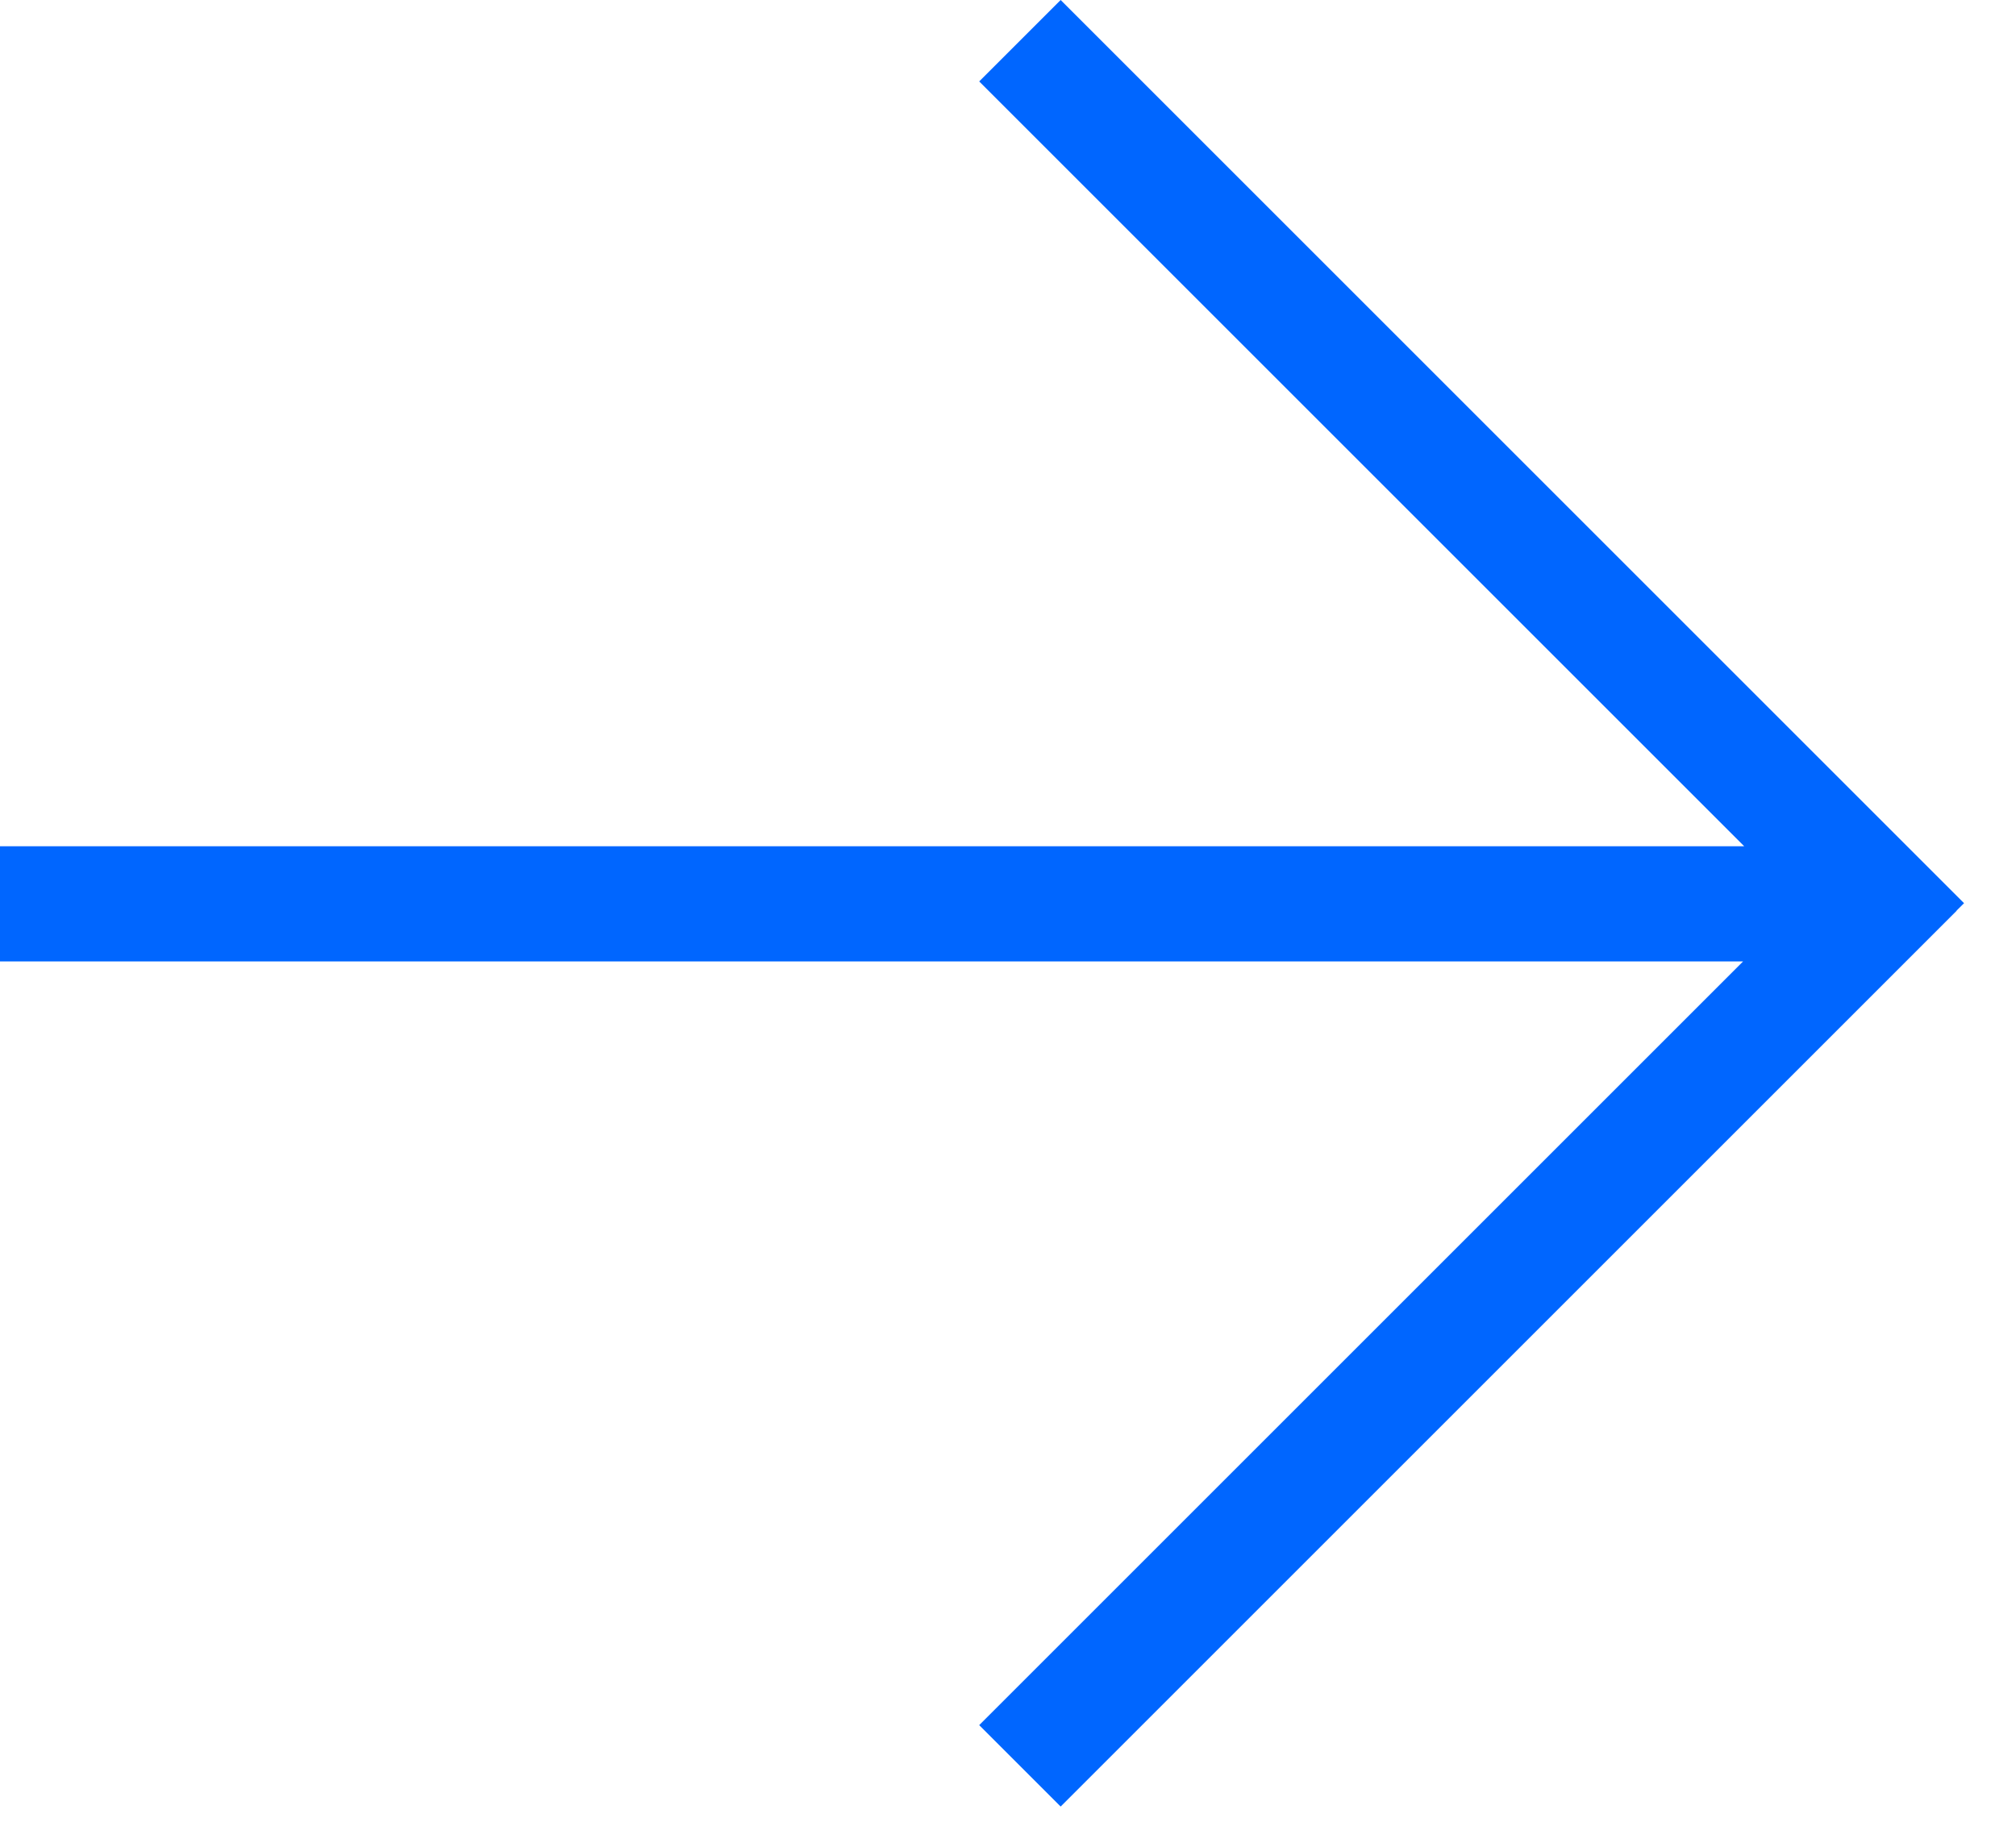
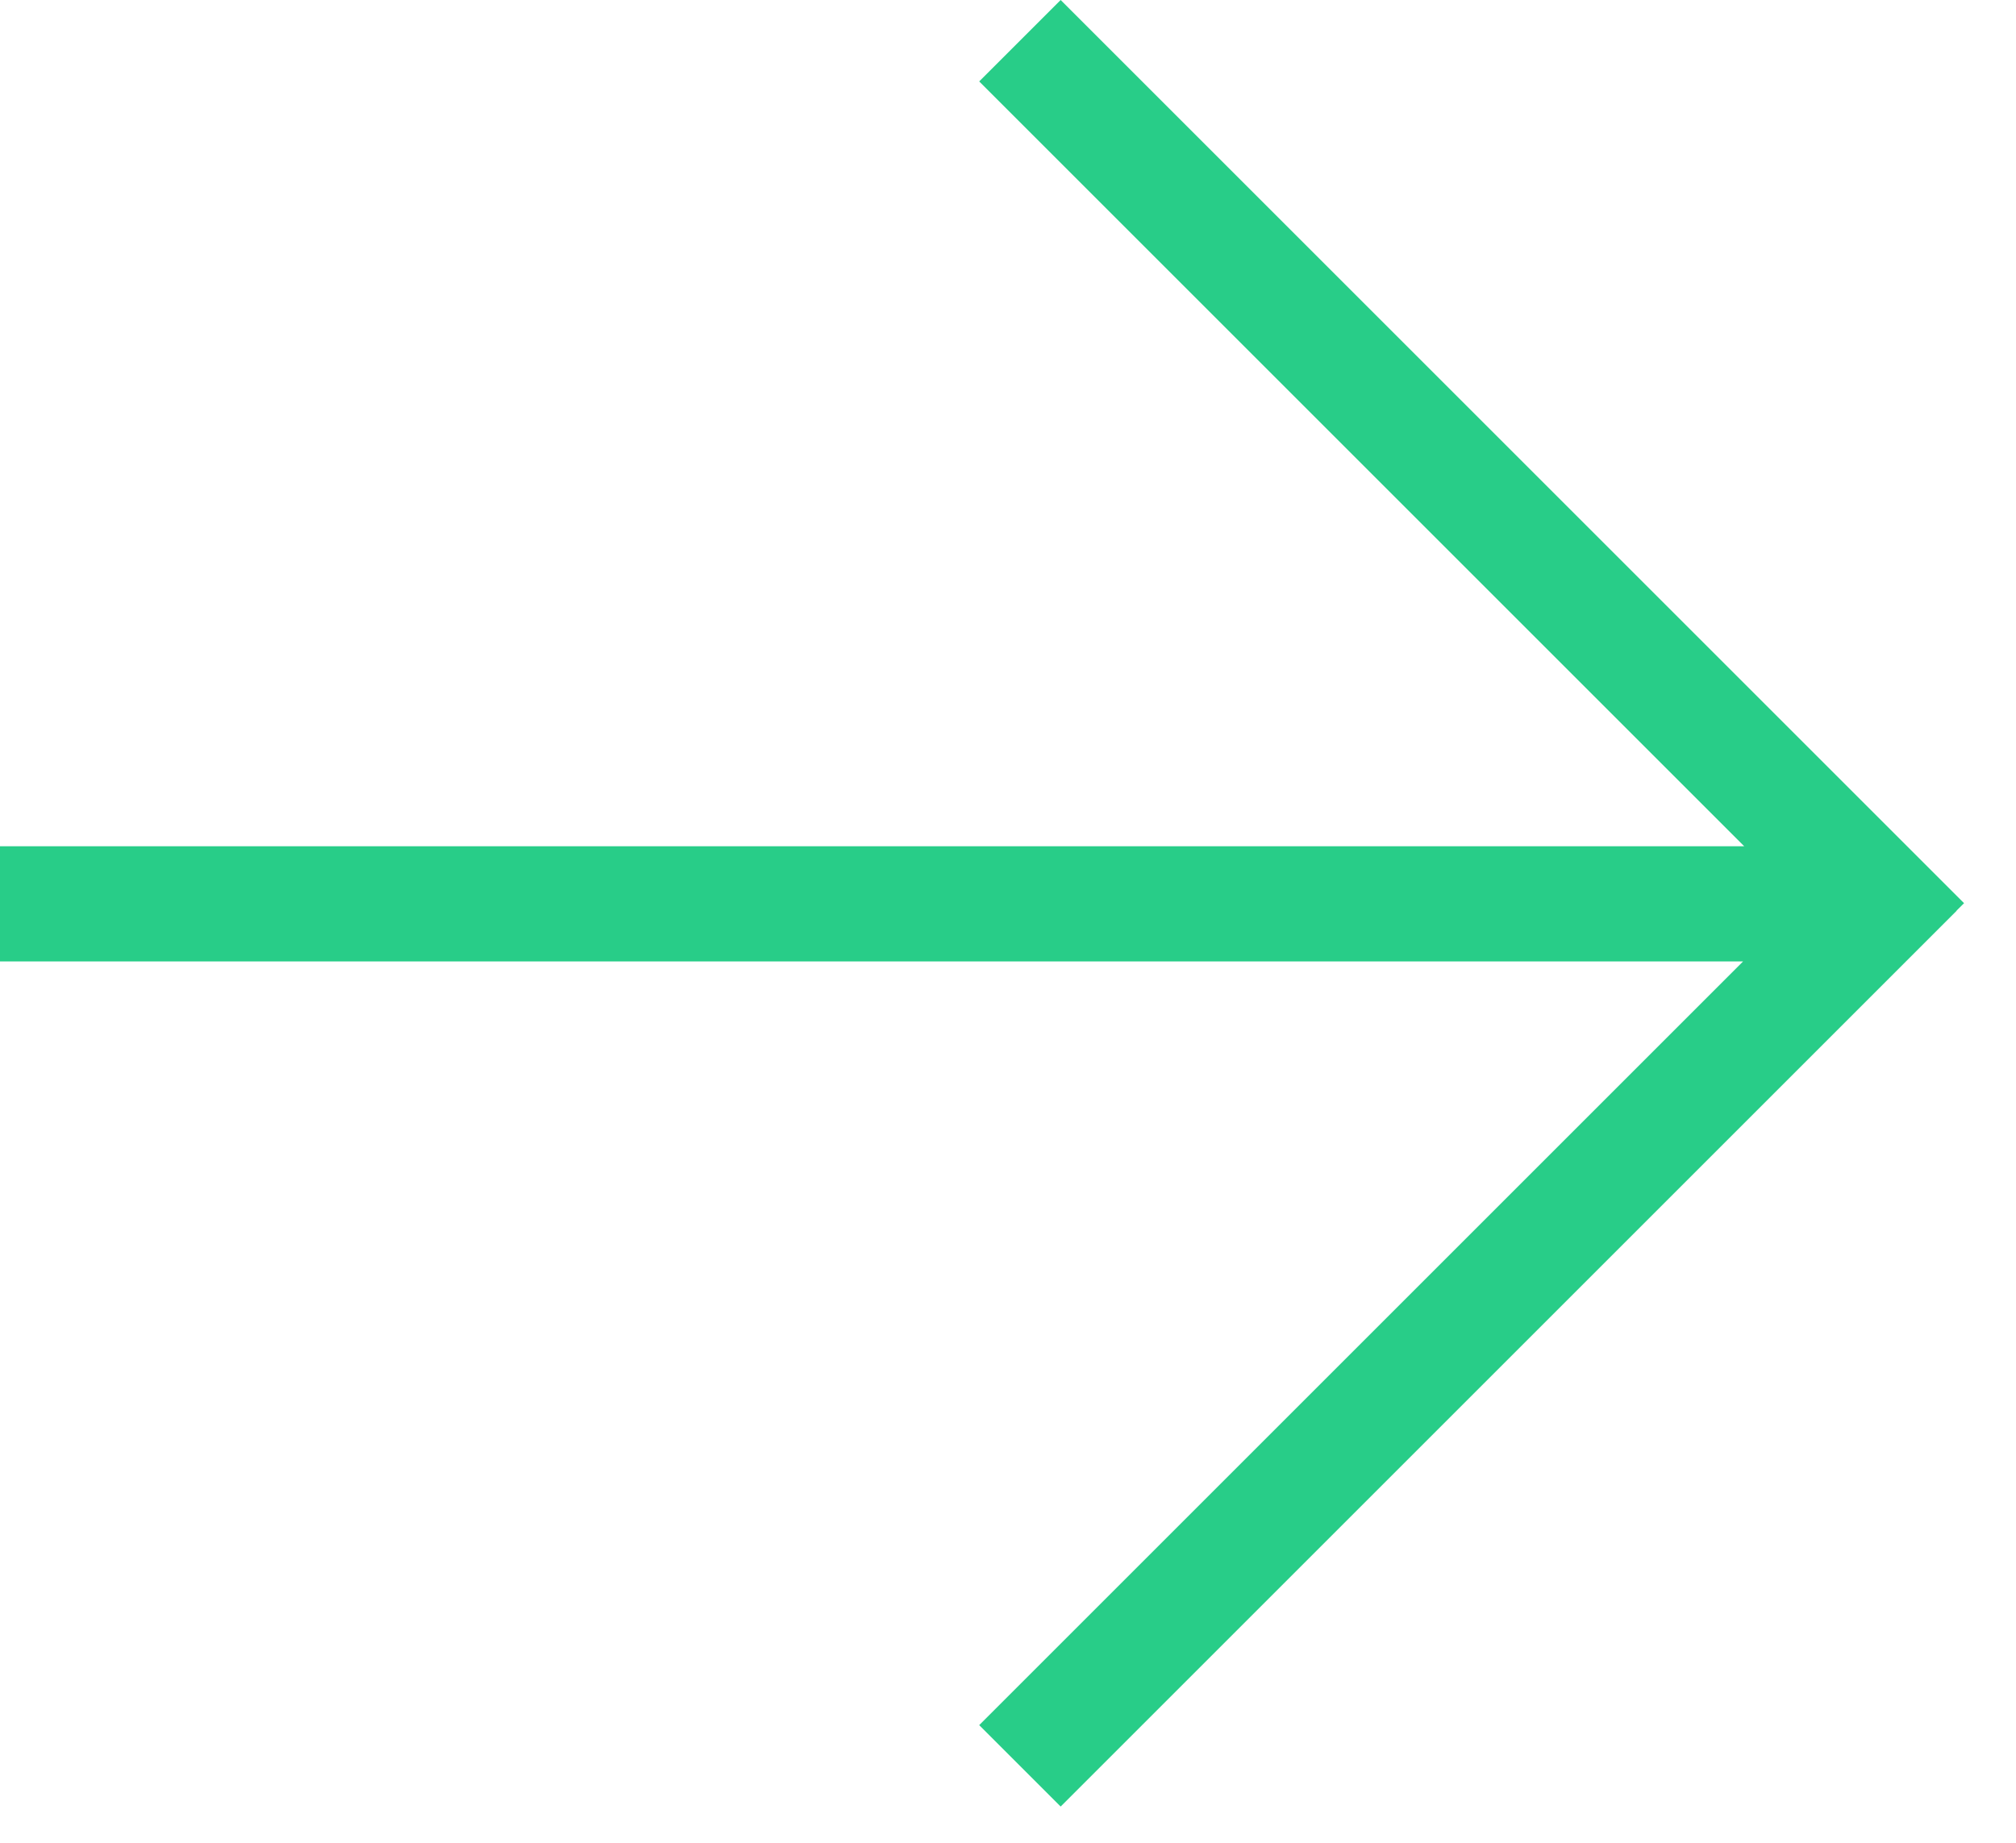
<svg xmlns="http://www.w3.org/2000/svg" width="35" height="32" viewBox="0 0 35 32" fill="none">
-   <path fill-rule="evenodd" clip-rule="evenodd" d="M18.414 0L34.098 15.684L33.968 15.813L33.97 15.815L18.414 31.371L17 29.957L30.262 16.695H0V14.695H30.281L17 1.414L18.414 0Z" fill="rgb(0, 102, 255)" />
+   <path fill-rule="evenodd" clip-rule="evenodd" d="M18.414 0L34.098 15.684L33.968 15.813L33.97 15.815L18.414 31.371L17 29.957L30.262 16.695H0V14.695H30.281L17 1.414L18.414 0Z" fill="#28cd88" />
</svg>
